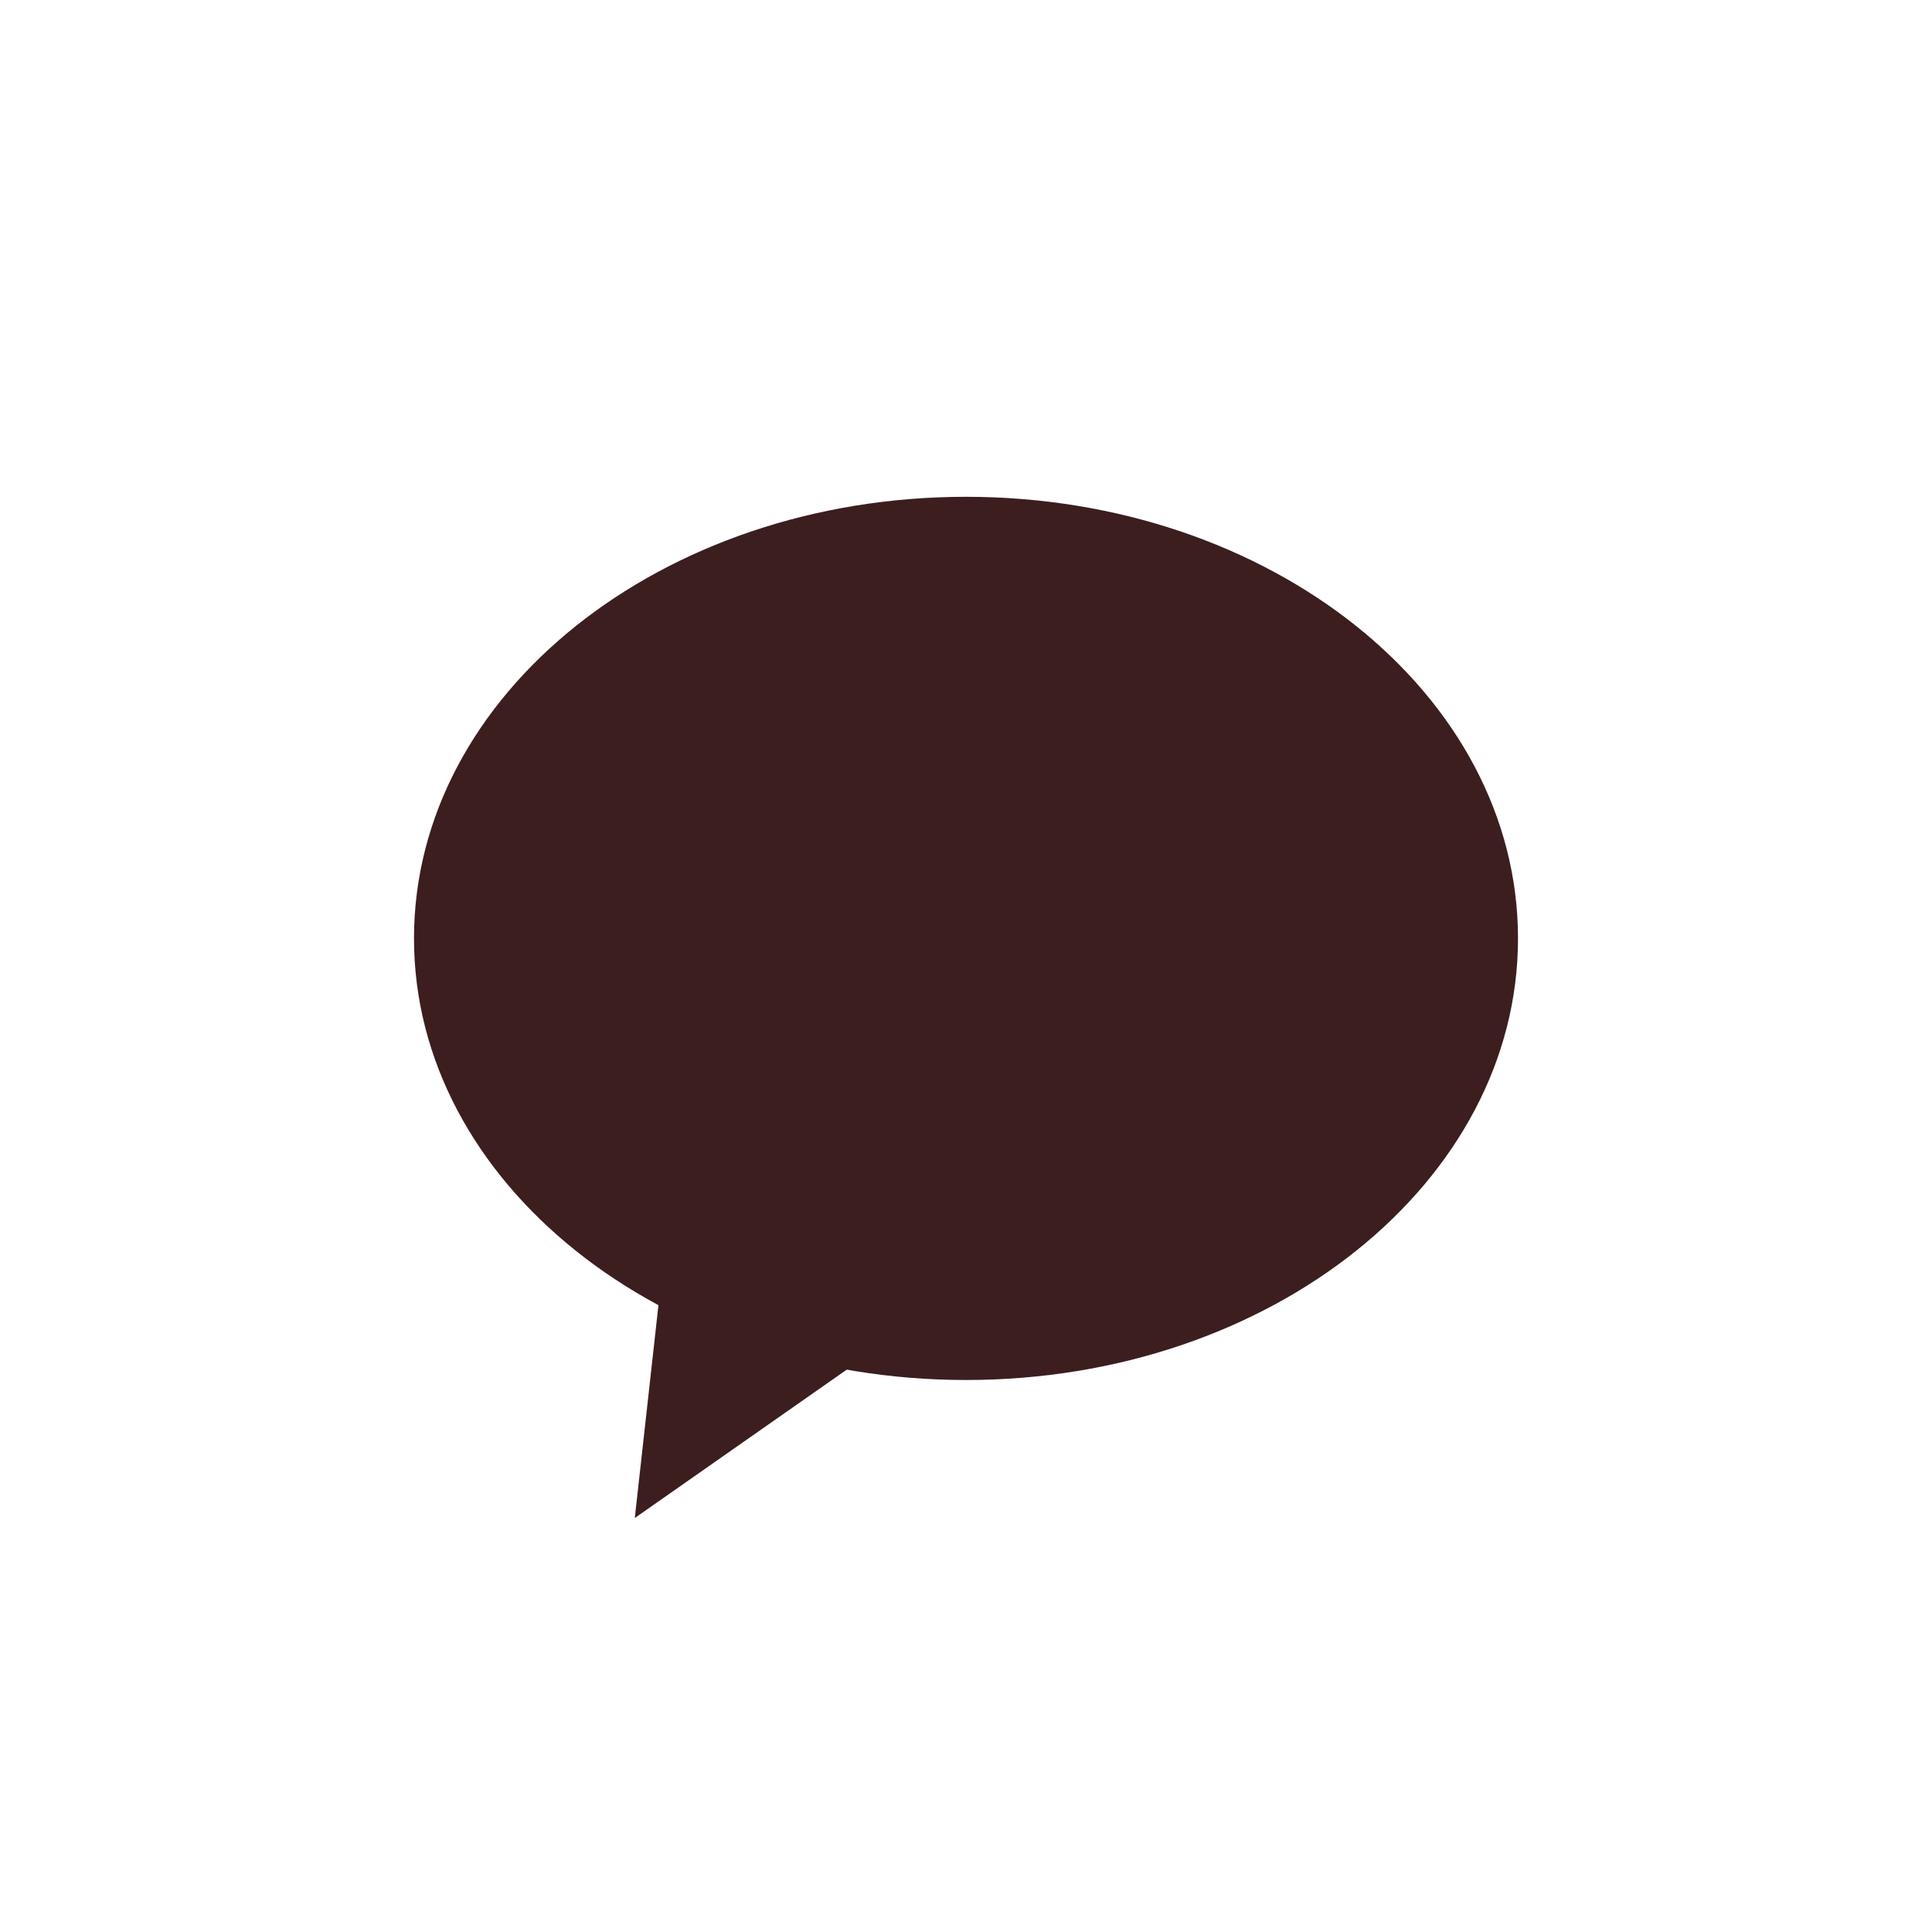
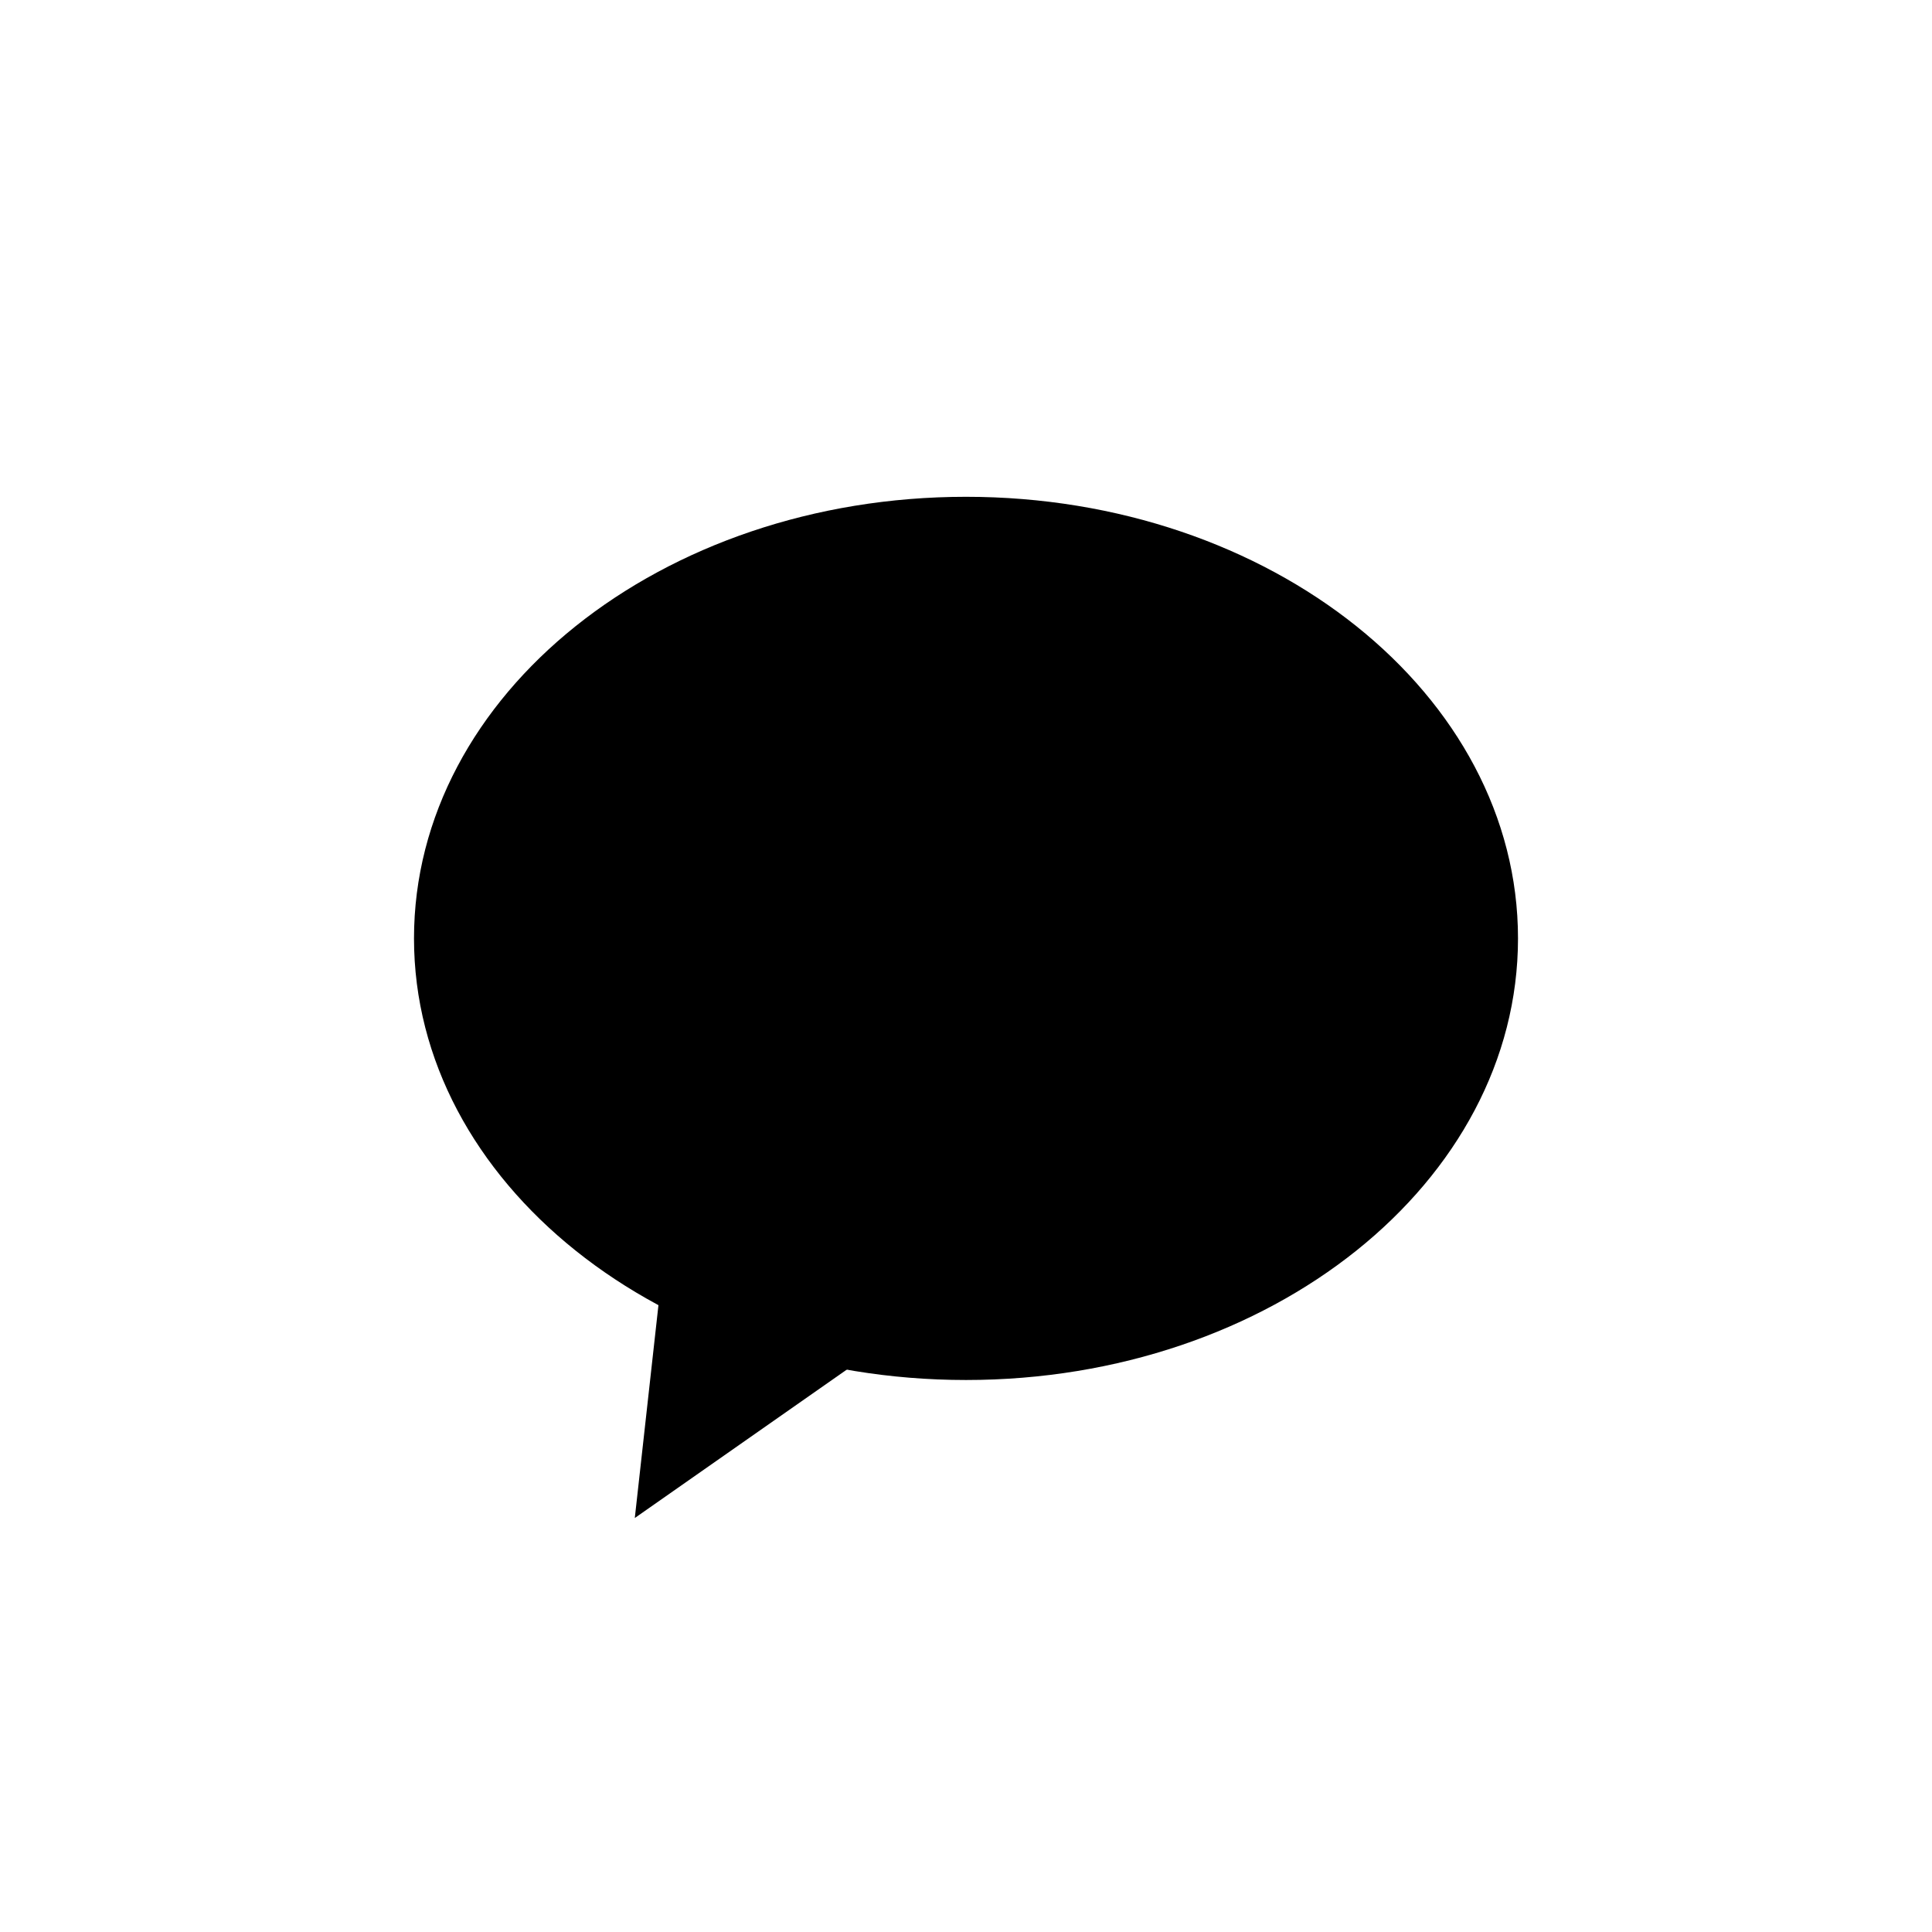
<svg xmlns="http://www.w3.org/2000/svg" id="kakao" viewBox="-75 -90 350 350">
-   <polygon class="kakao logo" fill="#3c1e1e" points="45 140 40 185 90 150 45 140" />
-   <ellipse class="kakao logo" fill="#3c1e1e" cx="100" cy="80" rx="100" ry="80" />
+   <polygon class="kakao logo" fill="currentColor" points="45 140 40 185 90 150 45 140" />
+   <ellipse class="kakao logo" fill="currentColor" cx="100" cy="80" rx="100" ry="80" />
</svg>
